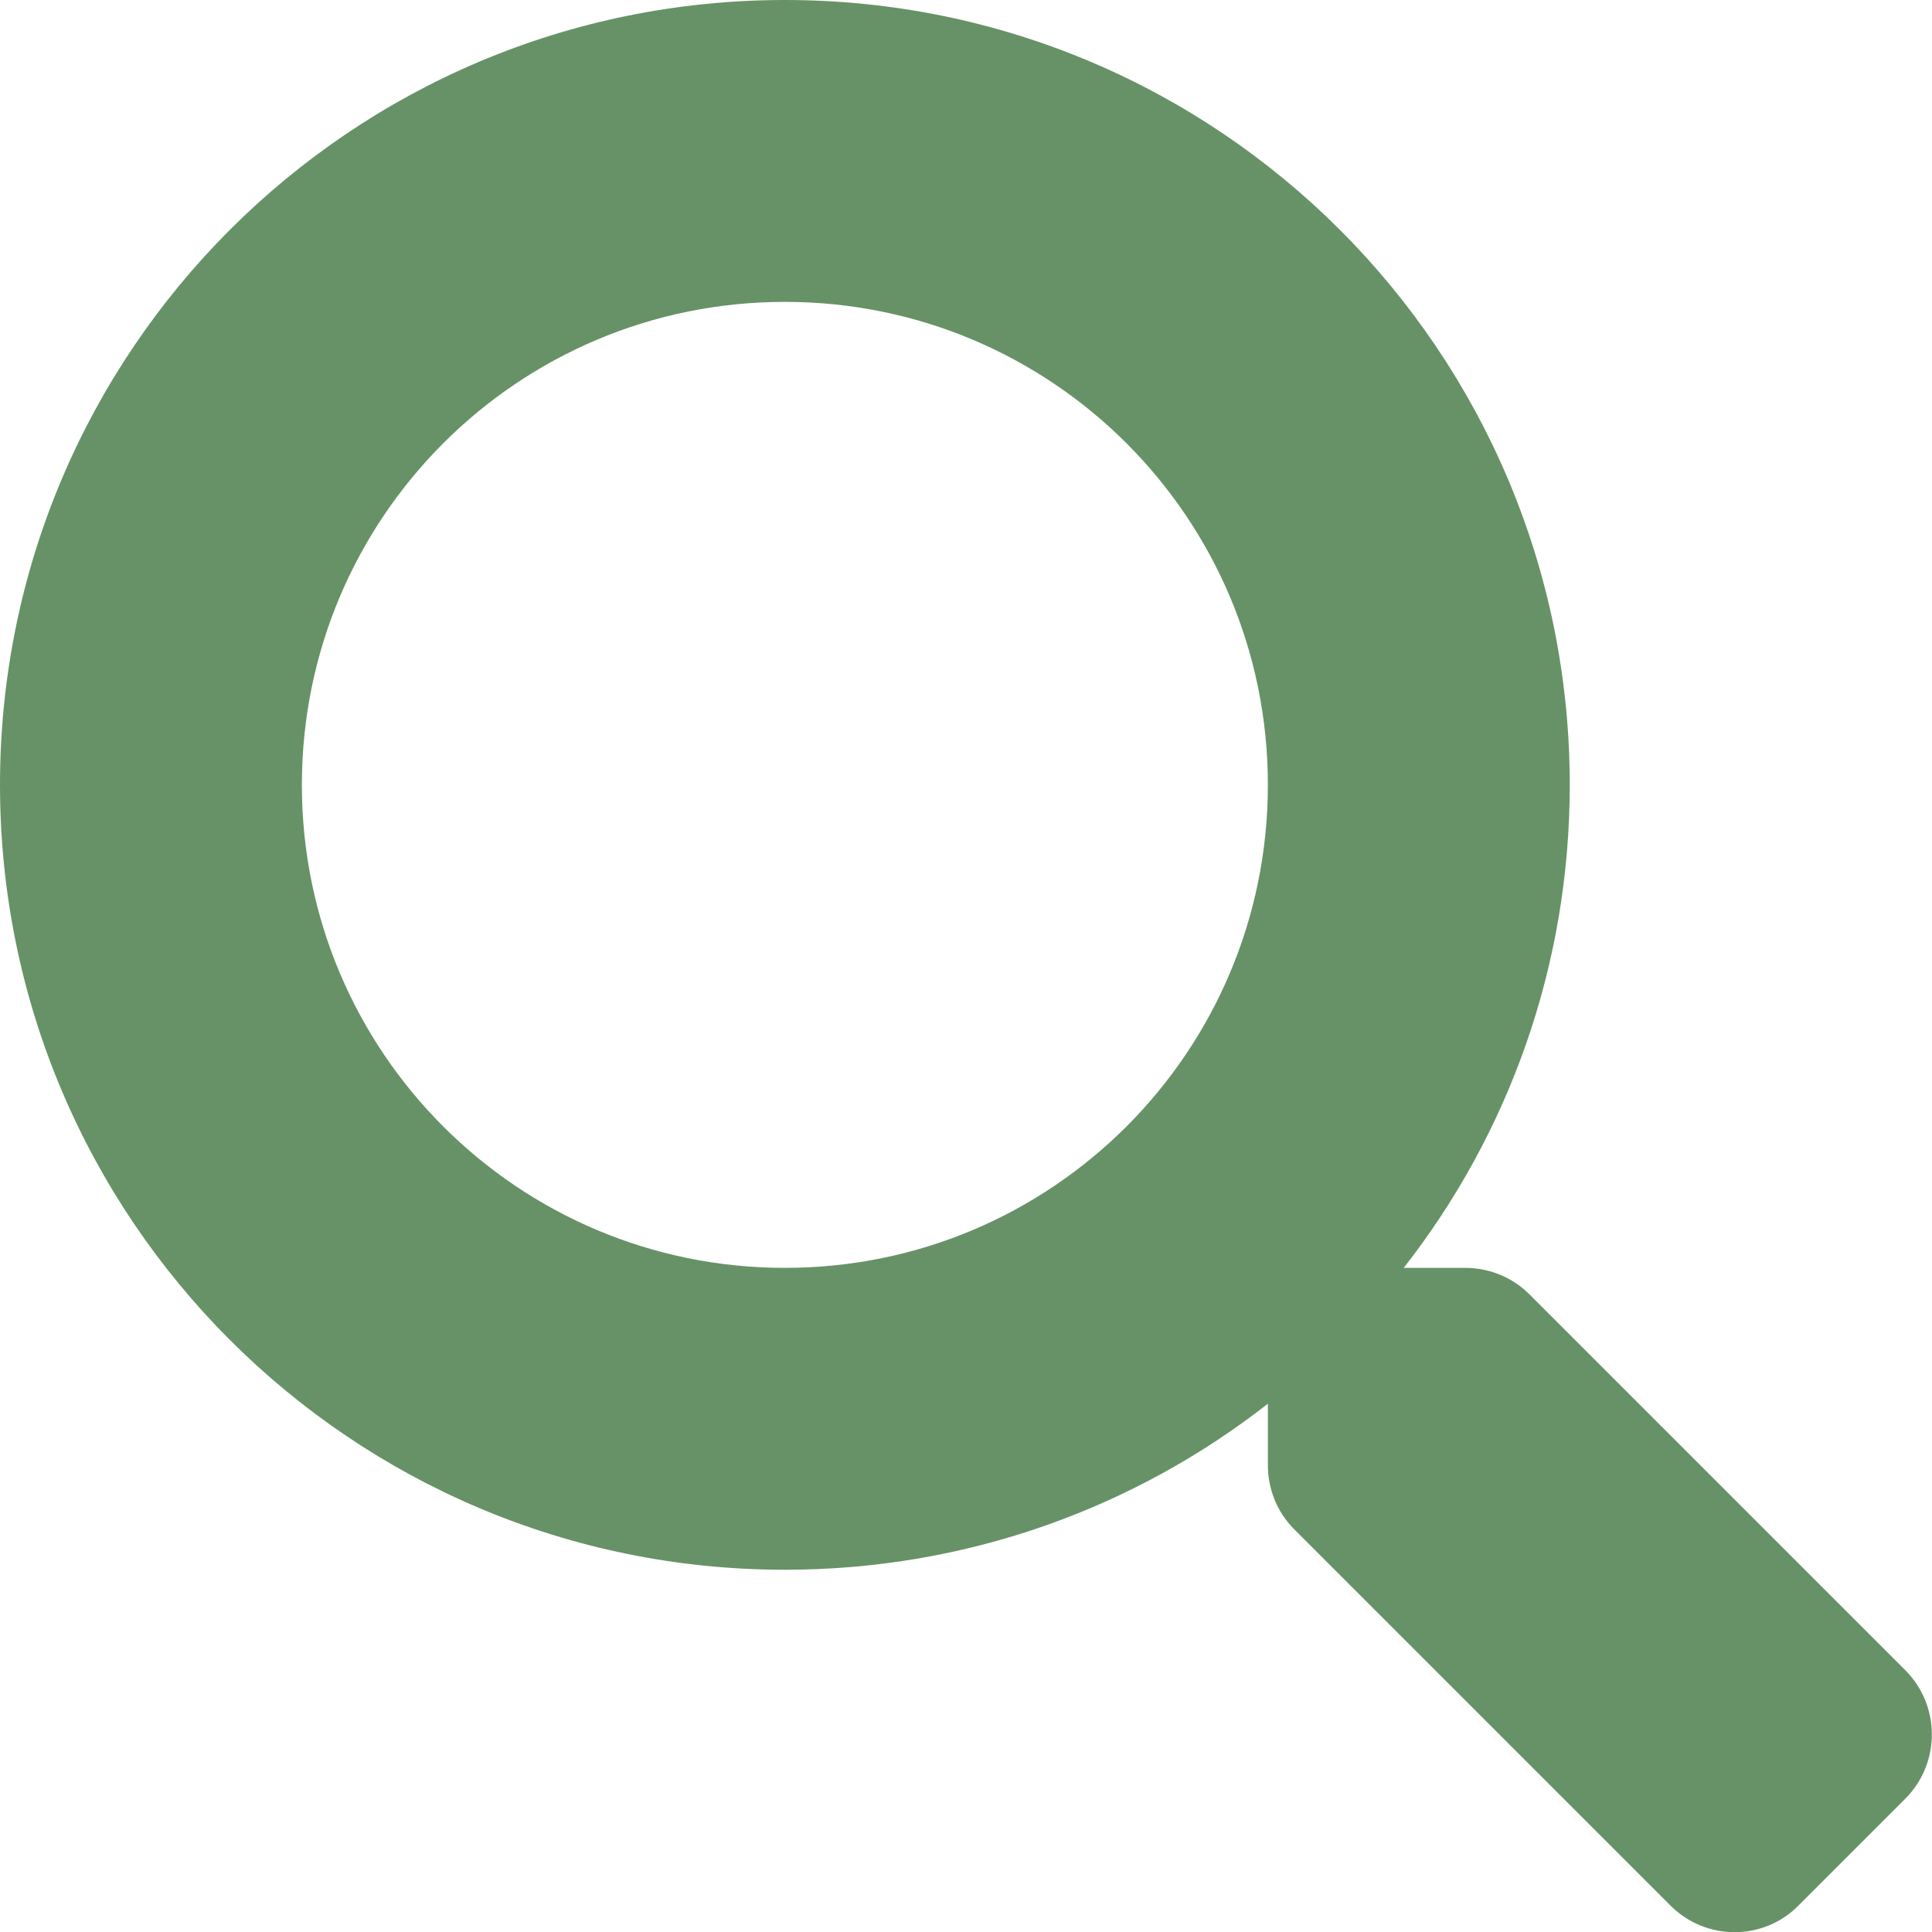
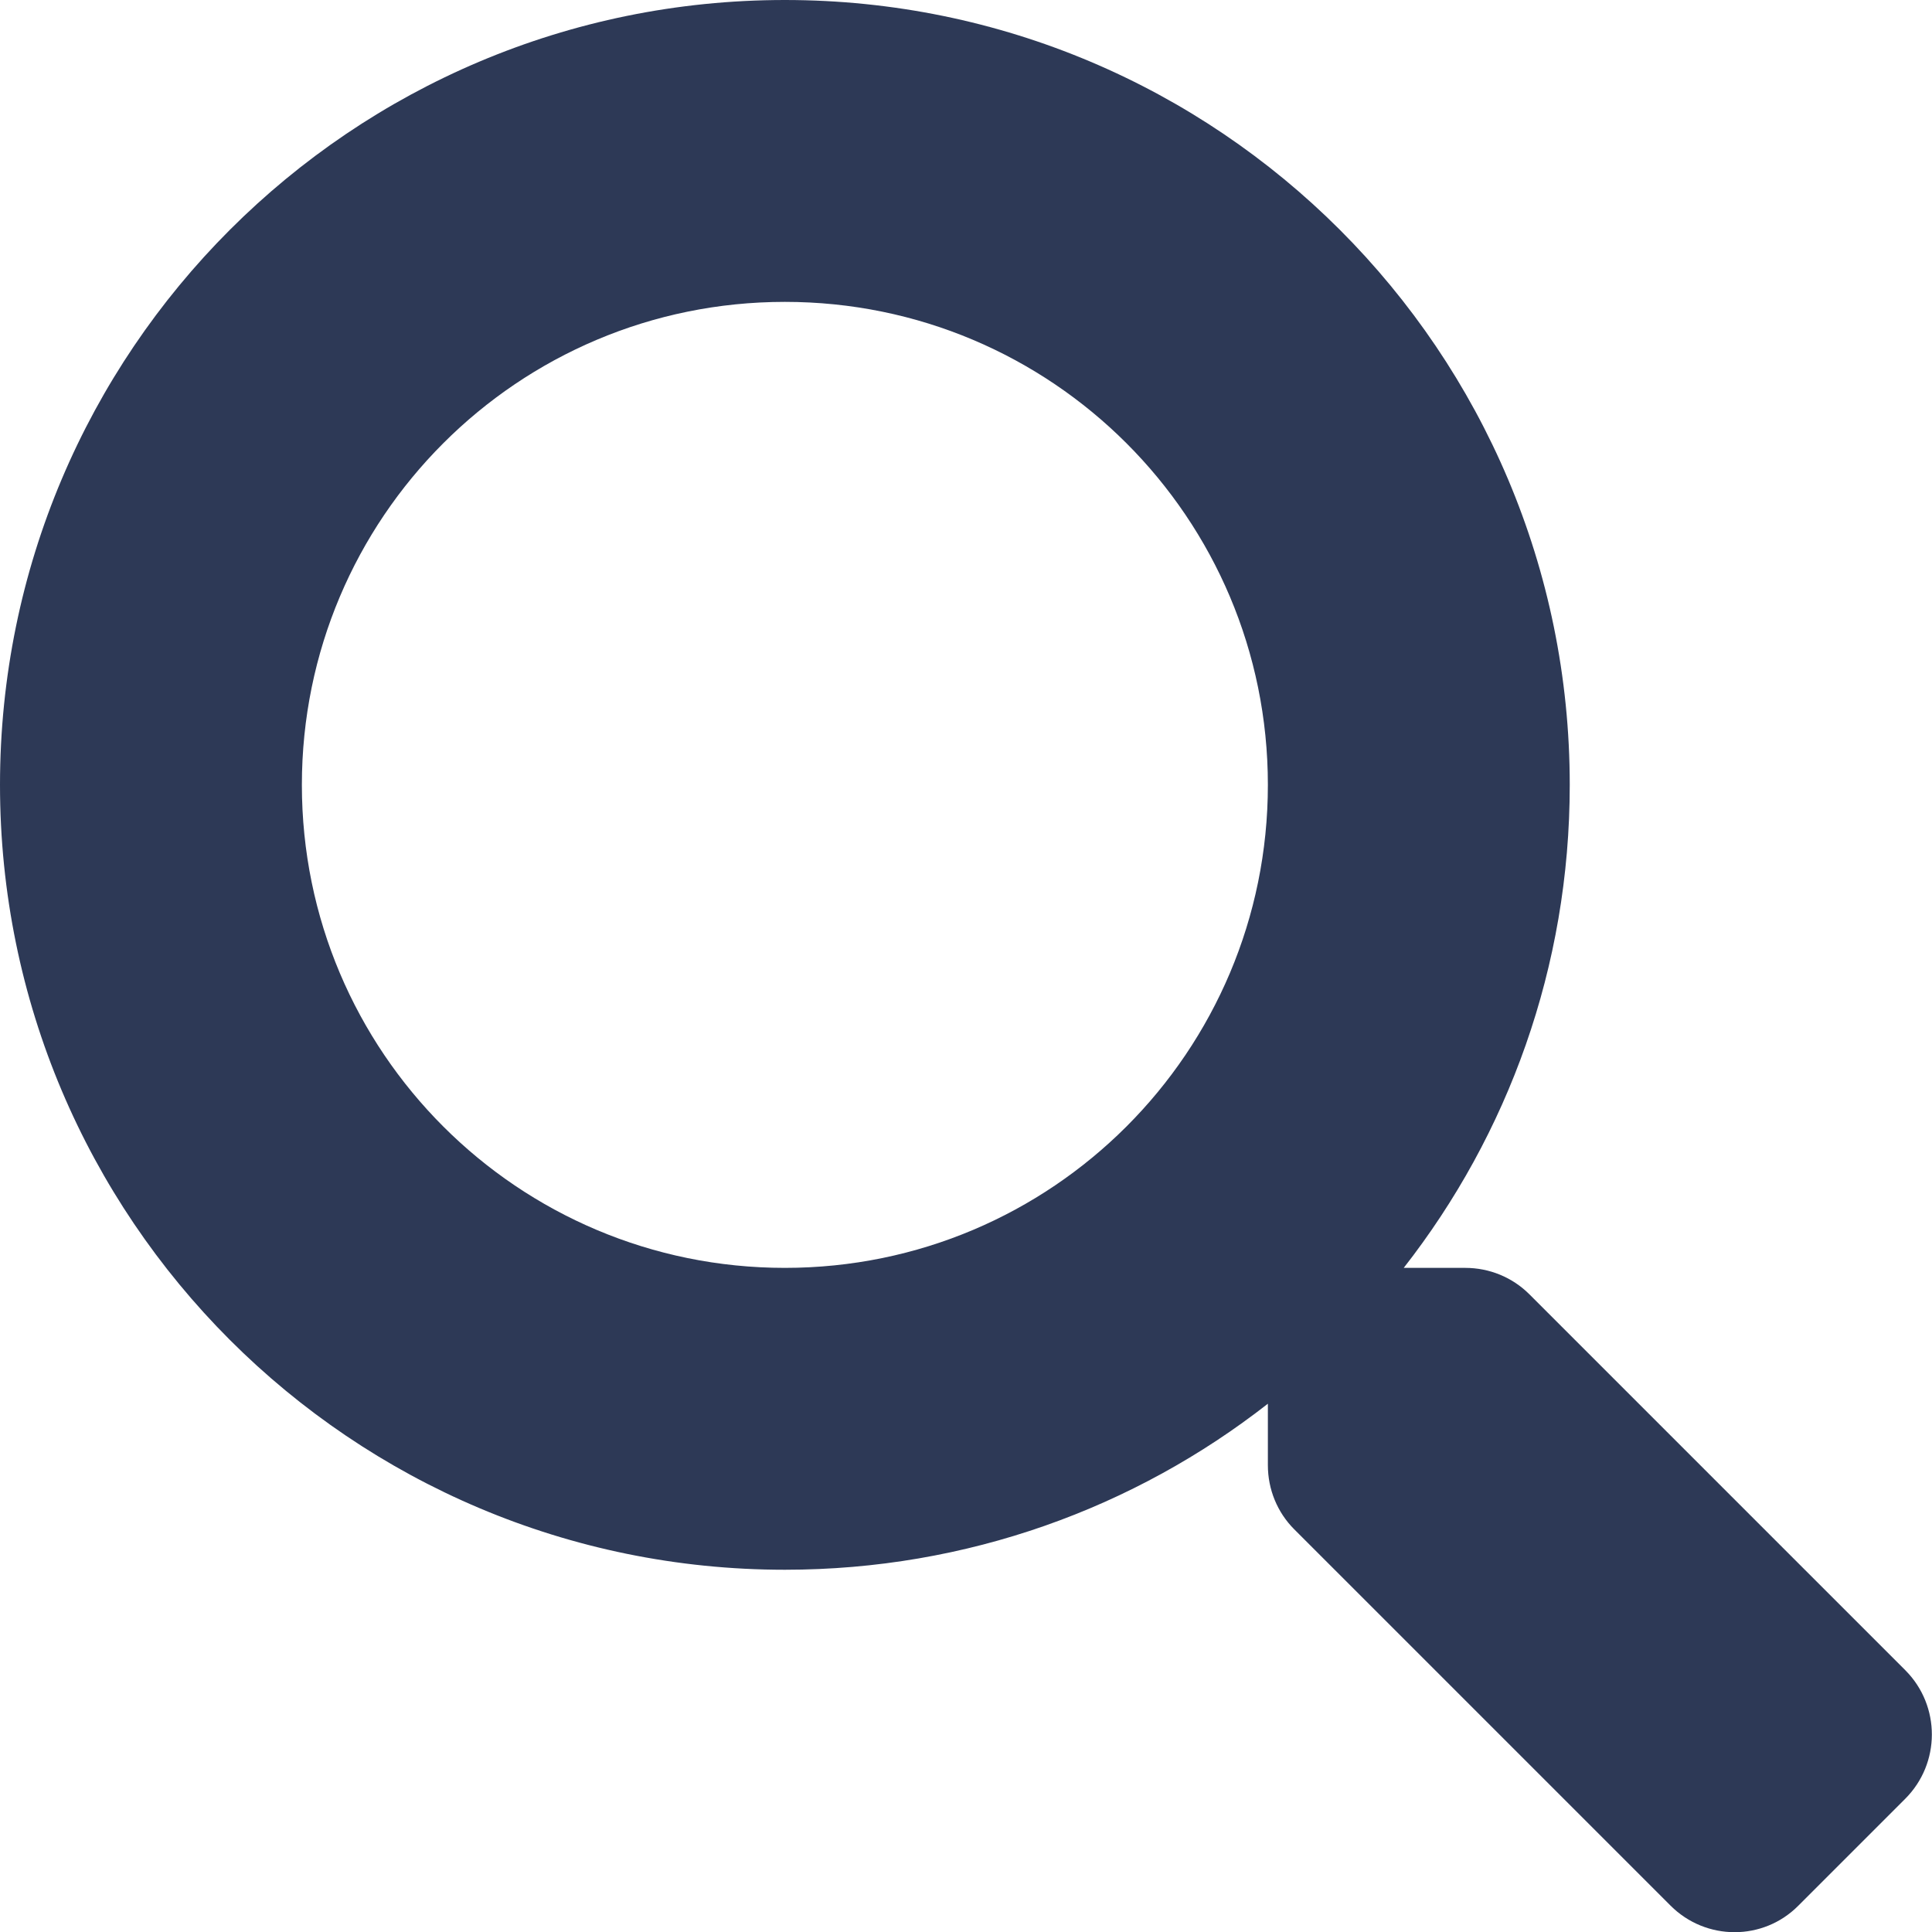
<svg xmlns="http://www.w3.org/2000/svg" viewBox="0 0 512 512" version="1.1" id="svg4">
  <defs id="defs8" />
-   <path d="M505 442.7L405.3 343c-4.5-4.5-10.6-7-17-7H372c27.6-35.3 44-79.7 44-128C416 93.1 322.9 0 208 0S0 93.1 0 208s93.1 208 208 208c48.3 0 92.7-16.4 128-44v16.3c0 6.4 2.5 12.5 7 17l99.7 99.7c9.4 9.4 24.6 9.4 33.9 0l28.3-28.3c9.4-9.4 9.4-24.6.1-34zM208 336c-70.7 0-128-57.2-128-128 0-70.7 57.2-128 128-128 70.7 0 128 57.2 128 128 0 70.7-57.2 128-128 128z" id="path2" style="fill:#679267;fill-opacity:1" />
+   <path d="M505 442.7L405.3 343c-4.5-4.5-10.6-7-17-7H372c27.6-35.3 44-79.7 44-128C416 93.1 322.9 0 208 0S0 93.1 0 208s93.1 208 208 208c48.3 0 92.7-16.4 128-44v16.3c0 6.4 2.5 12.5 7 17l99.7 99.7c9.4 9.4 24.6 9.4 33.9 0l28.3-28.3c9.4-9.4 9.4-24.6.1-34zM208 336c-70.7 0-128-57.2-128-128 0-70.7 57.2-128 128-128 70.7 0 128 57.2 128 128 0 70.7-57.2 128-128 128z" id="path2" style="fill:#2D3956;fill-opacity:1" />
</svg>
